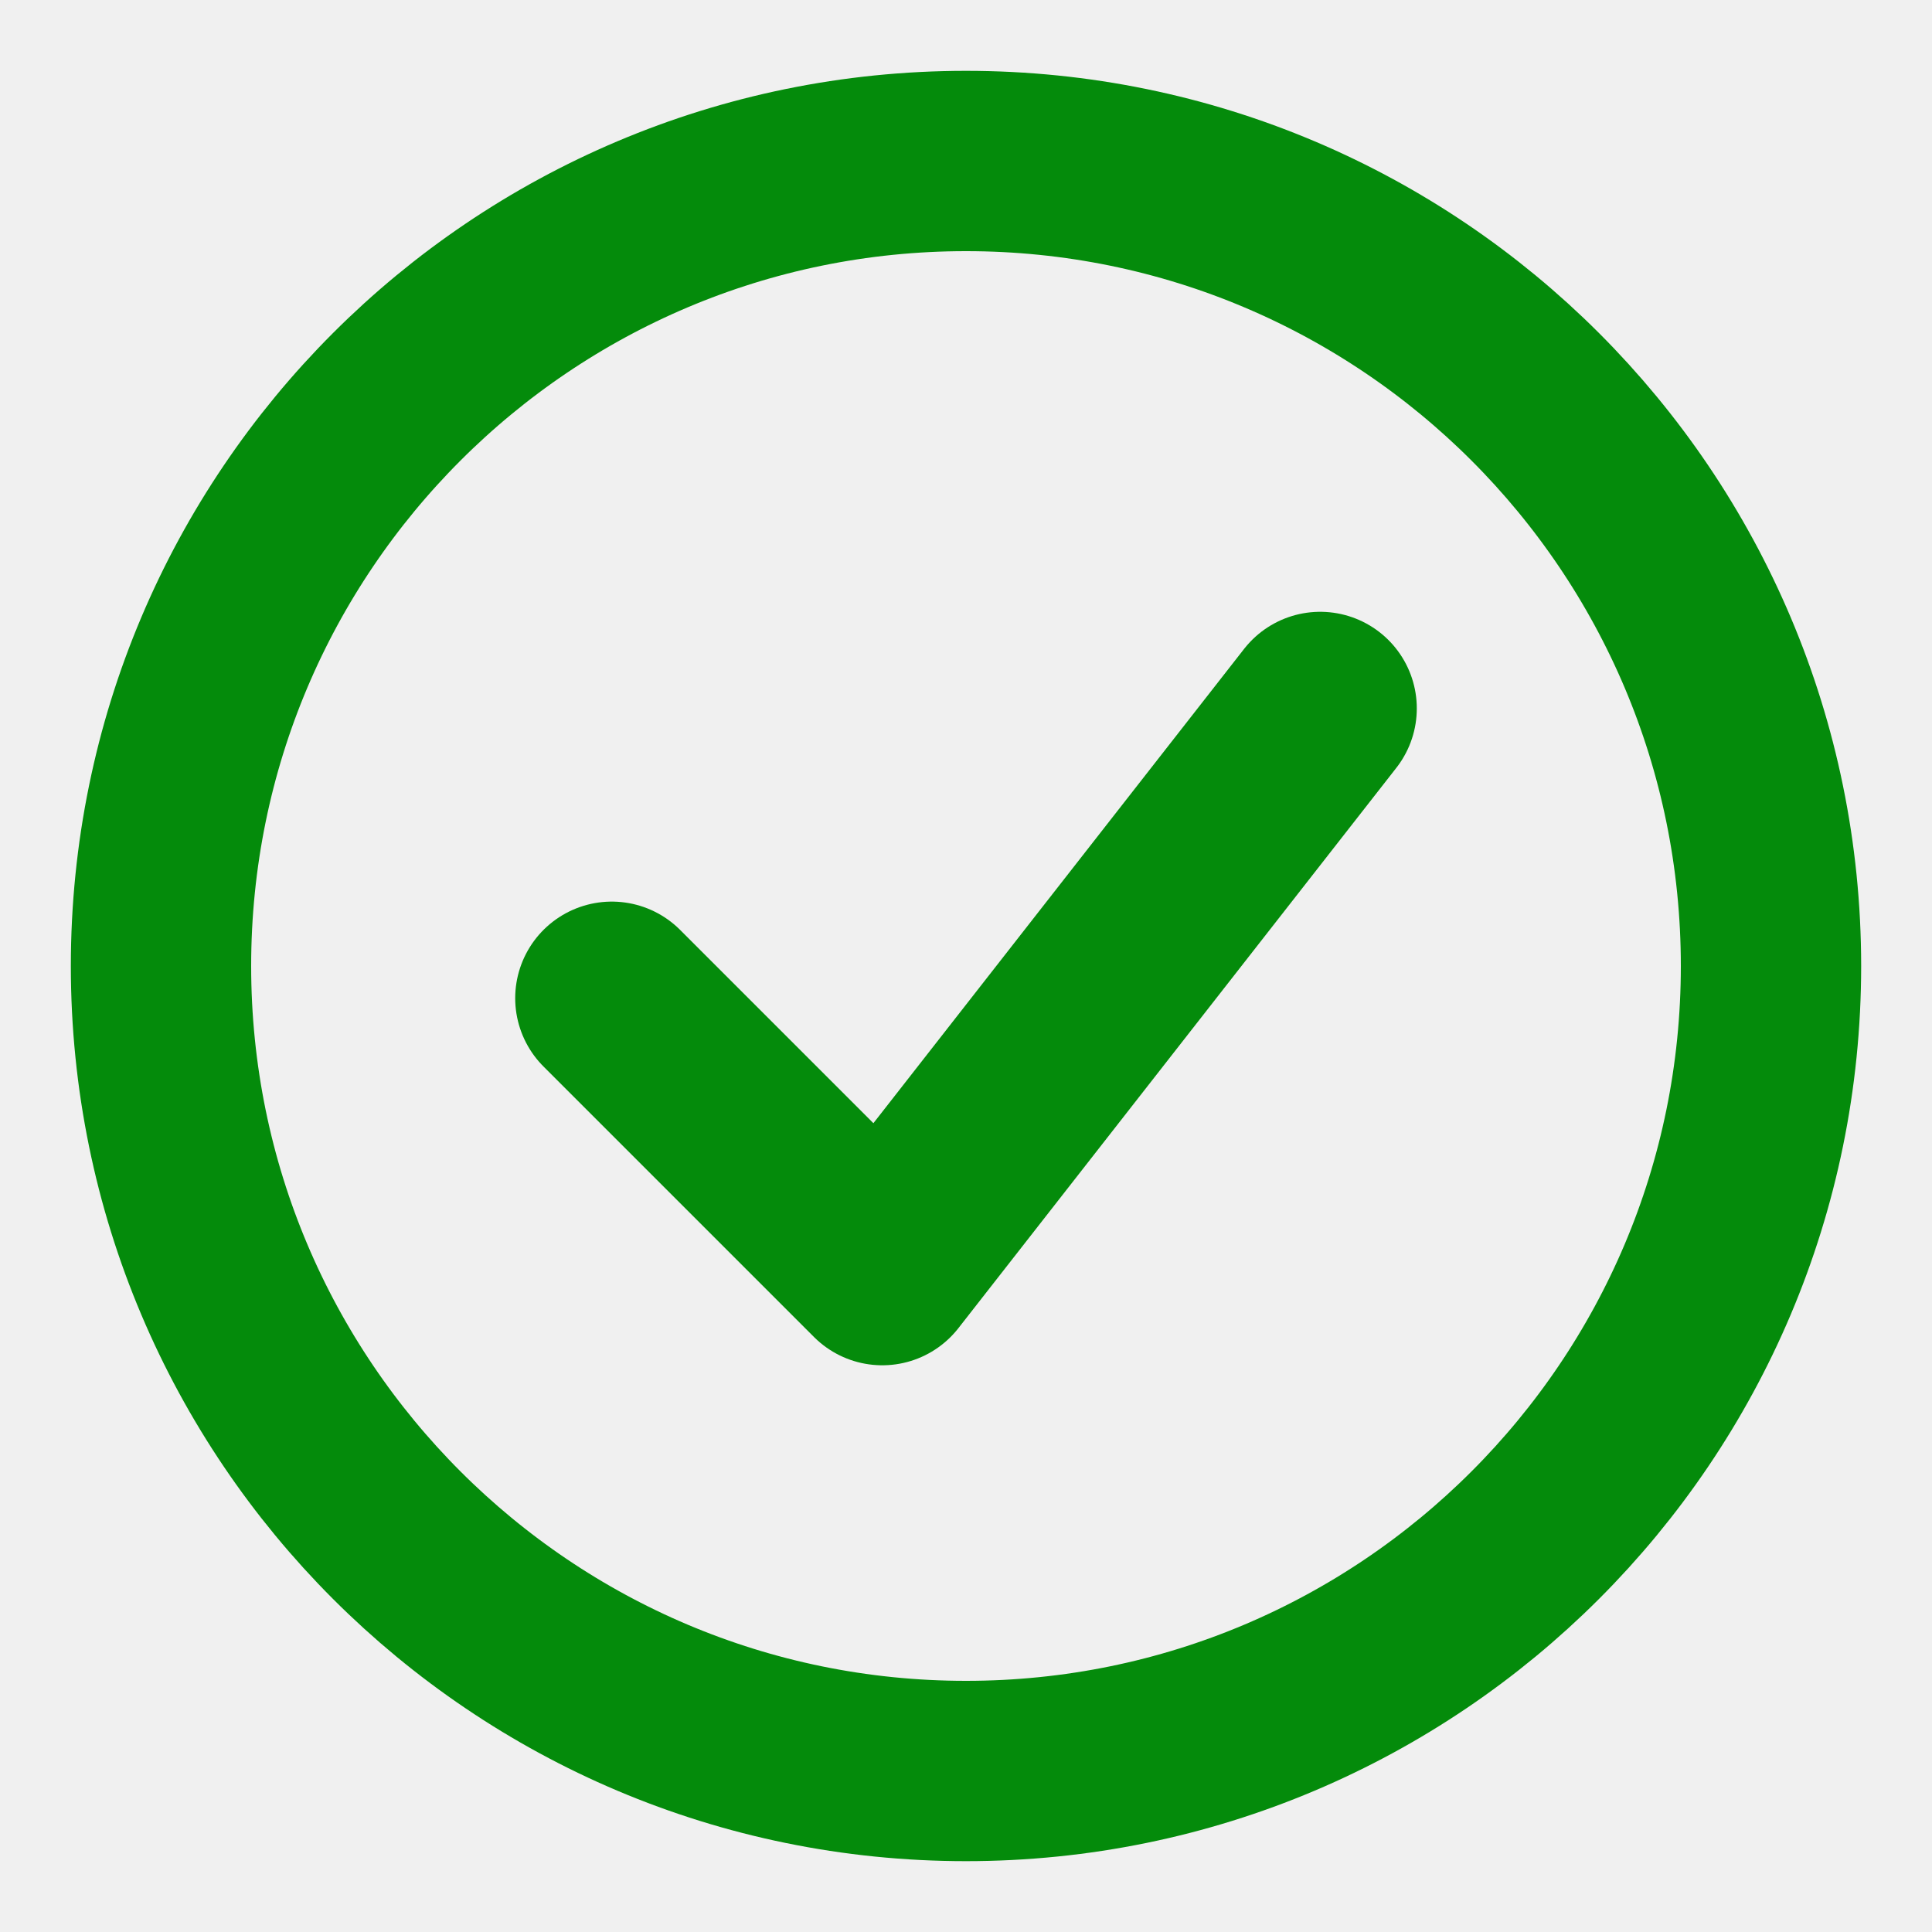
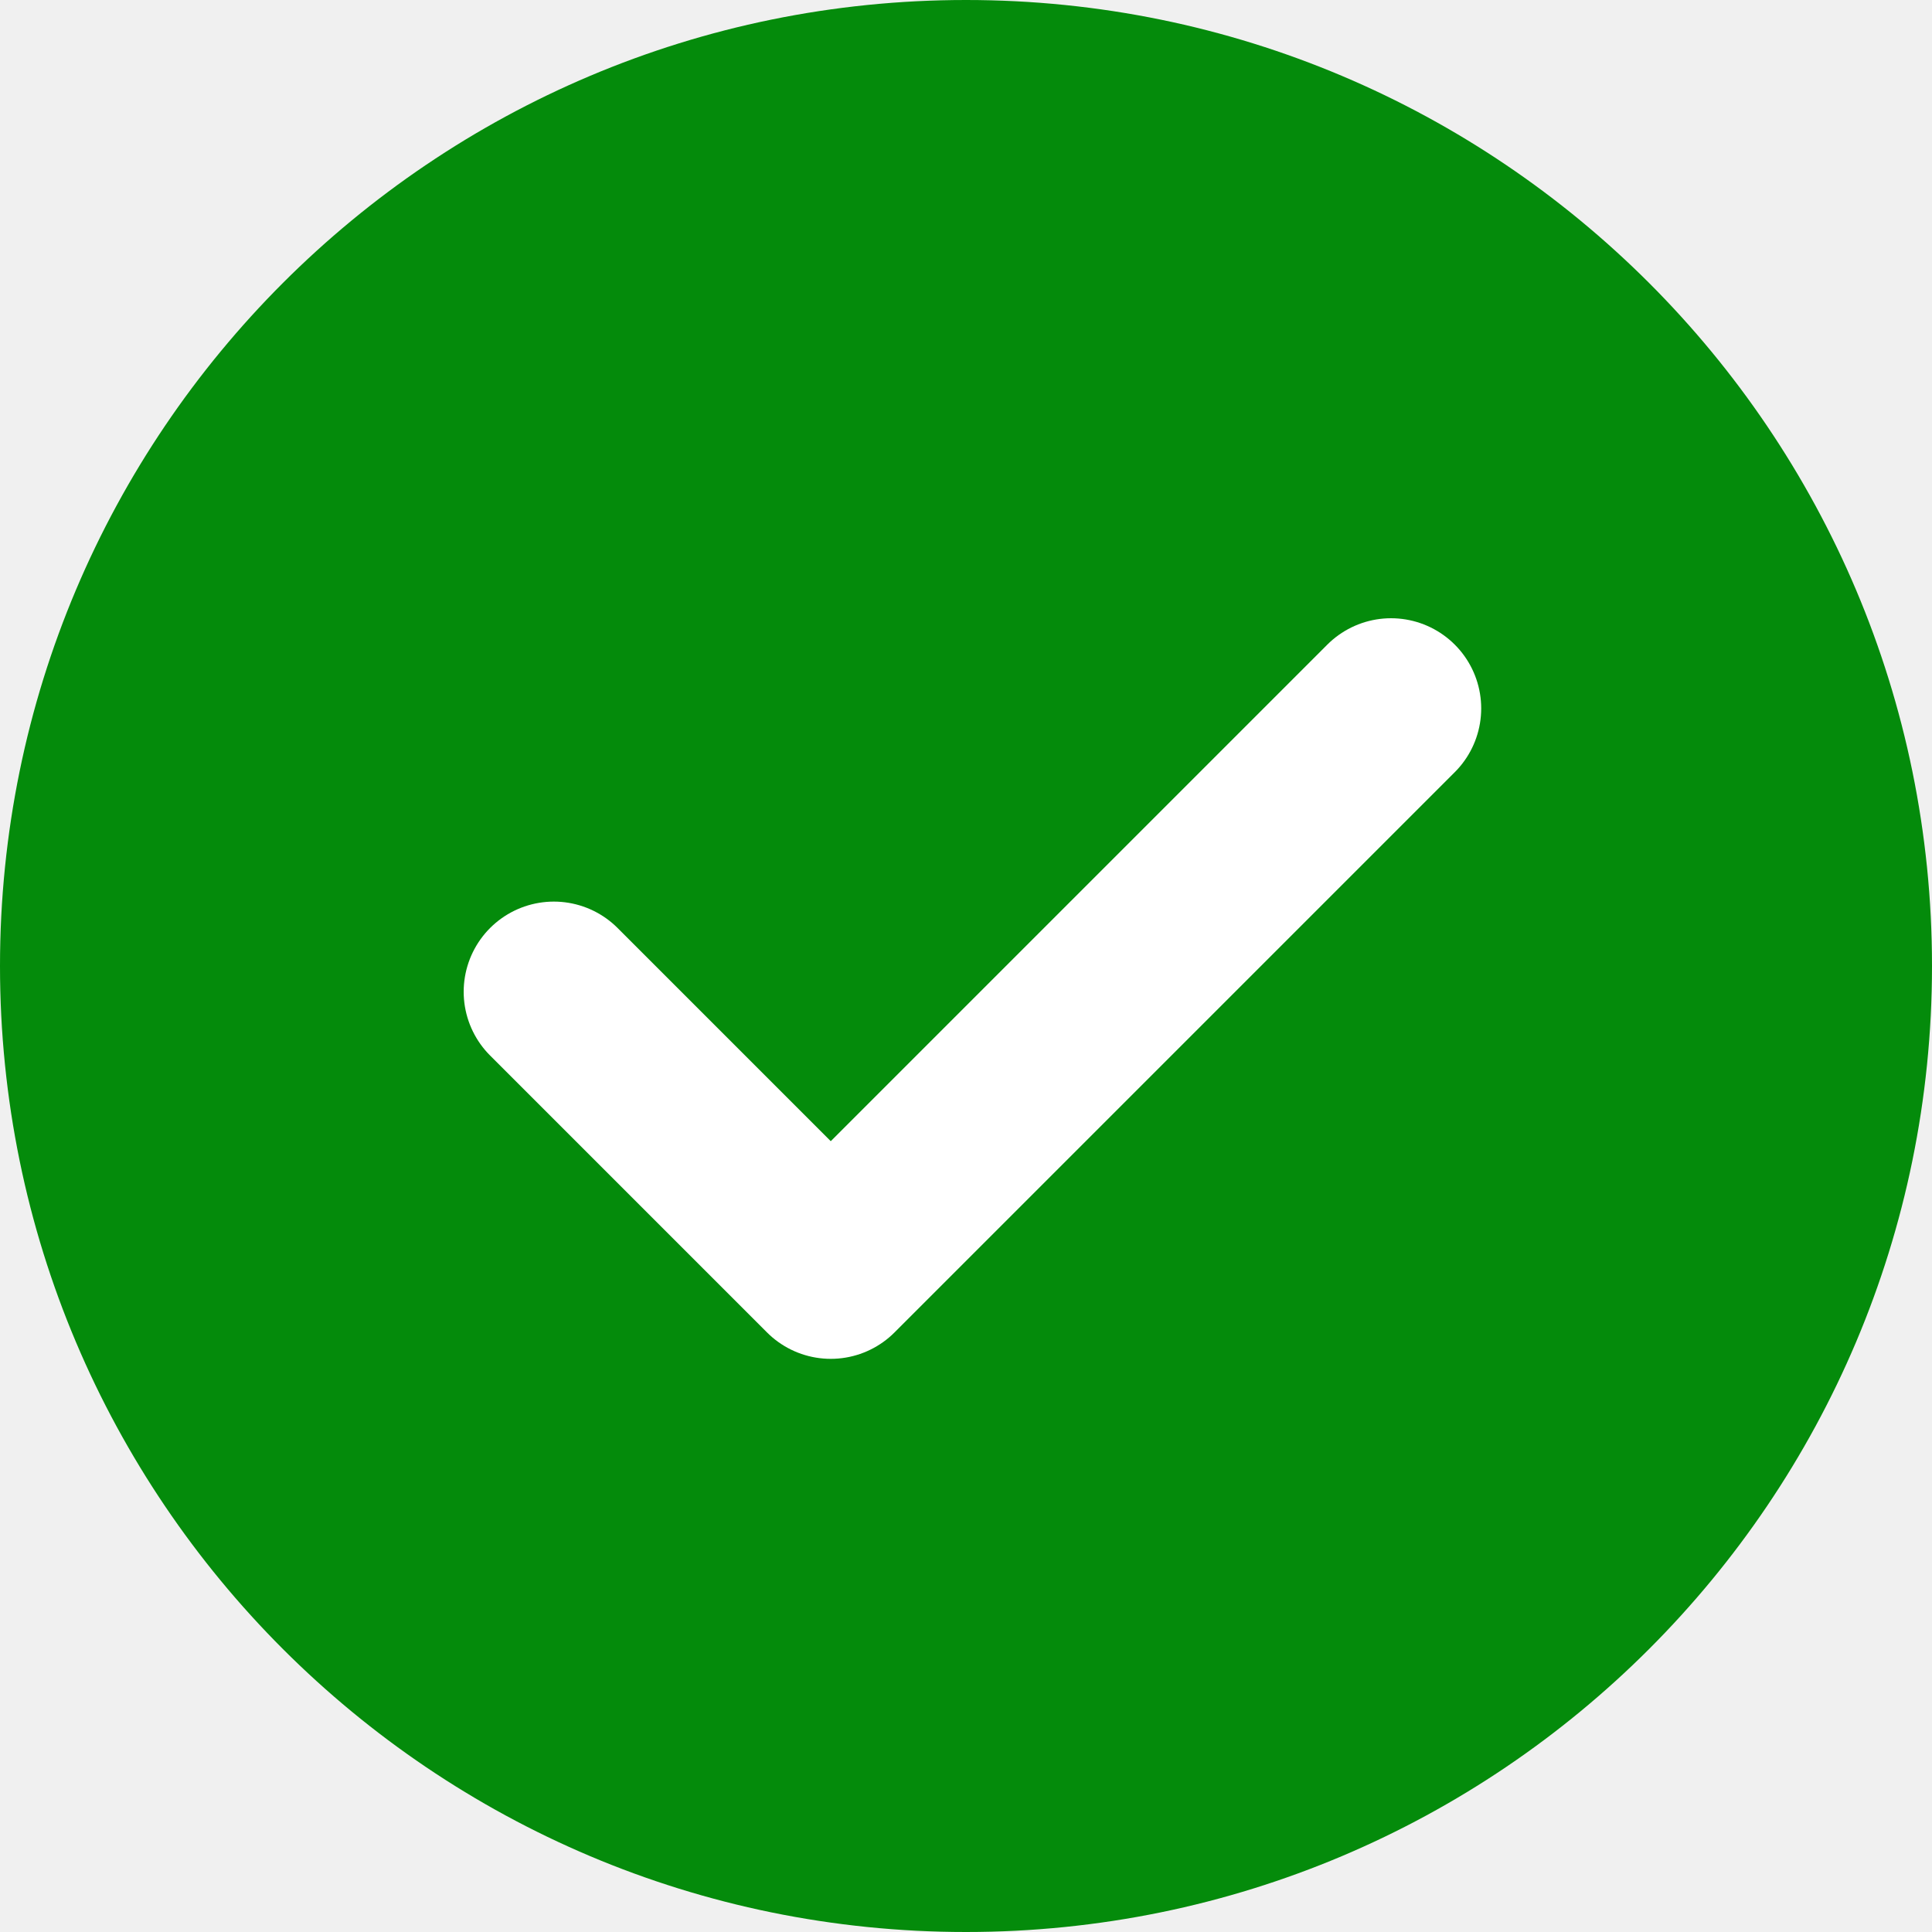
<svg xmlns="http://www.w3.org/2000/svg" viewBox="0 0 30 30" fill="none">
-   <circle cx="15" cy="15" r="12.5" stroke="#048B0B" stroke-width="2.8" />
-   <path d="M9.5 15.5l4.2 4.2L20.5 11" stroke="#048B0B" stroke-width="3" stroke-linecap="round" stroke-linejoin="round" />
+   <circle cx="15" cy="15" r="15" fill="#048B0B" />
+   <path d="M8.6 15.4l4.3 4.3L21.6 11" stroke="#FFFFFF" stroke-width="2.8" stroke-linecap="round" stroke-linejoin="round" />
</svg>
